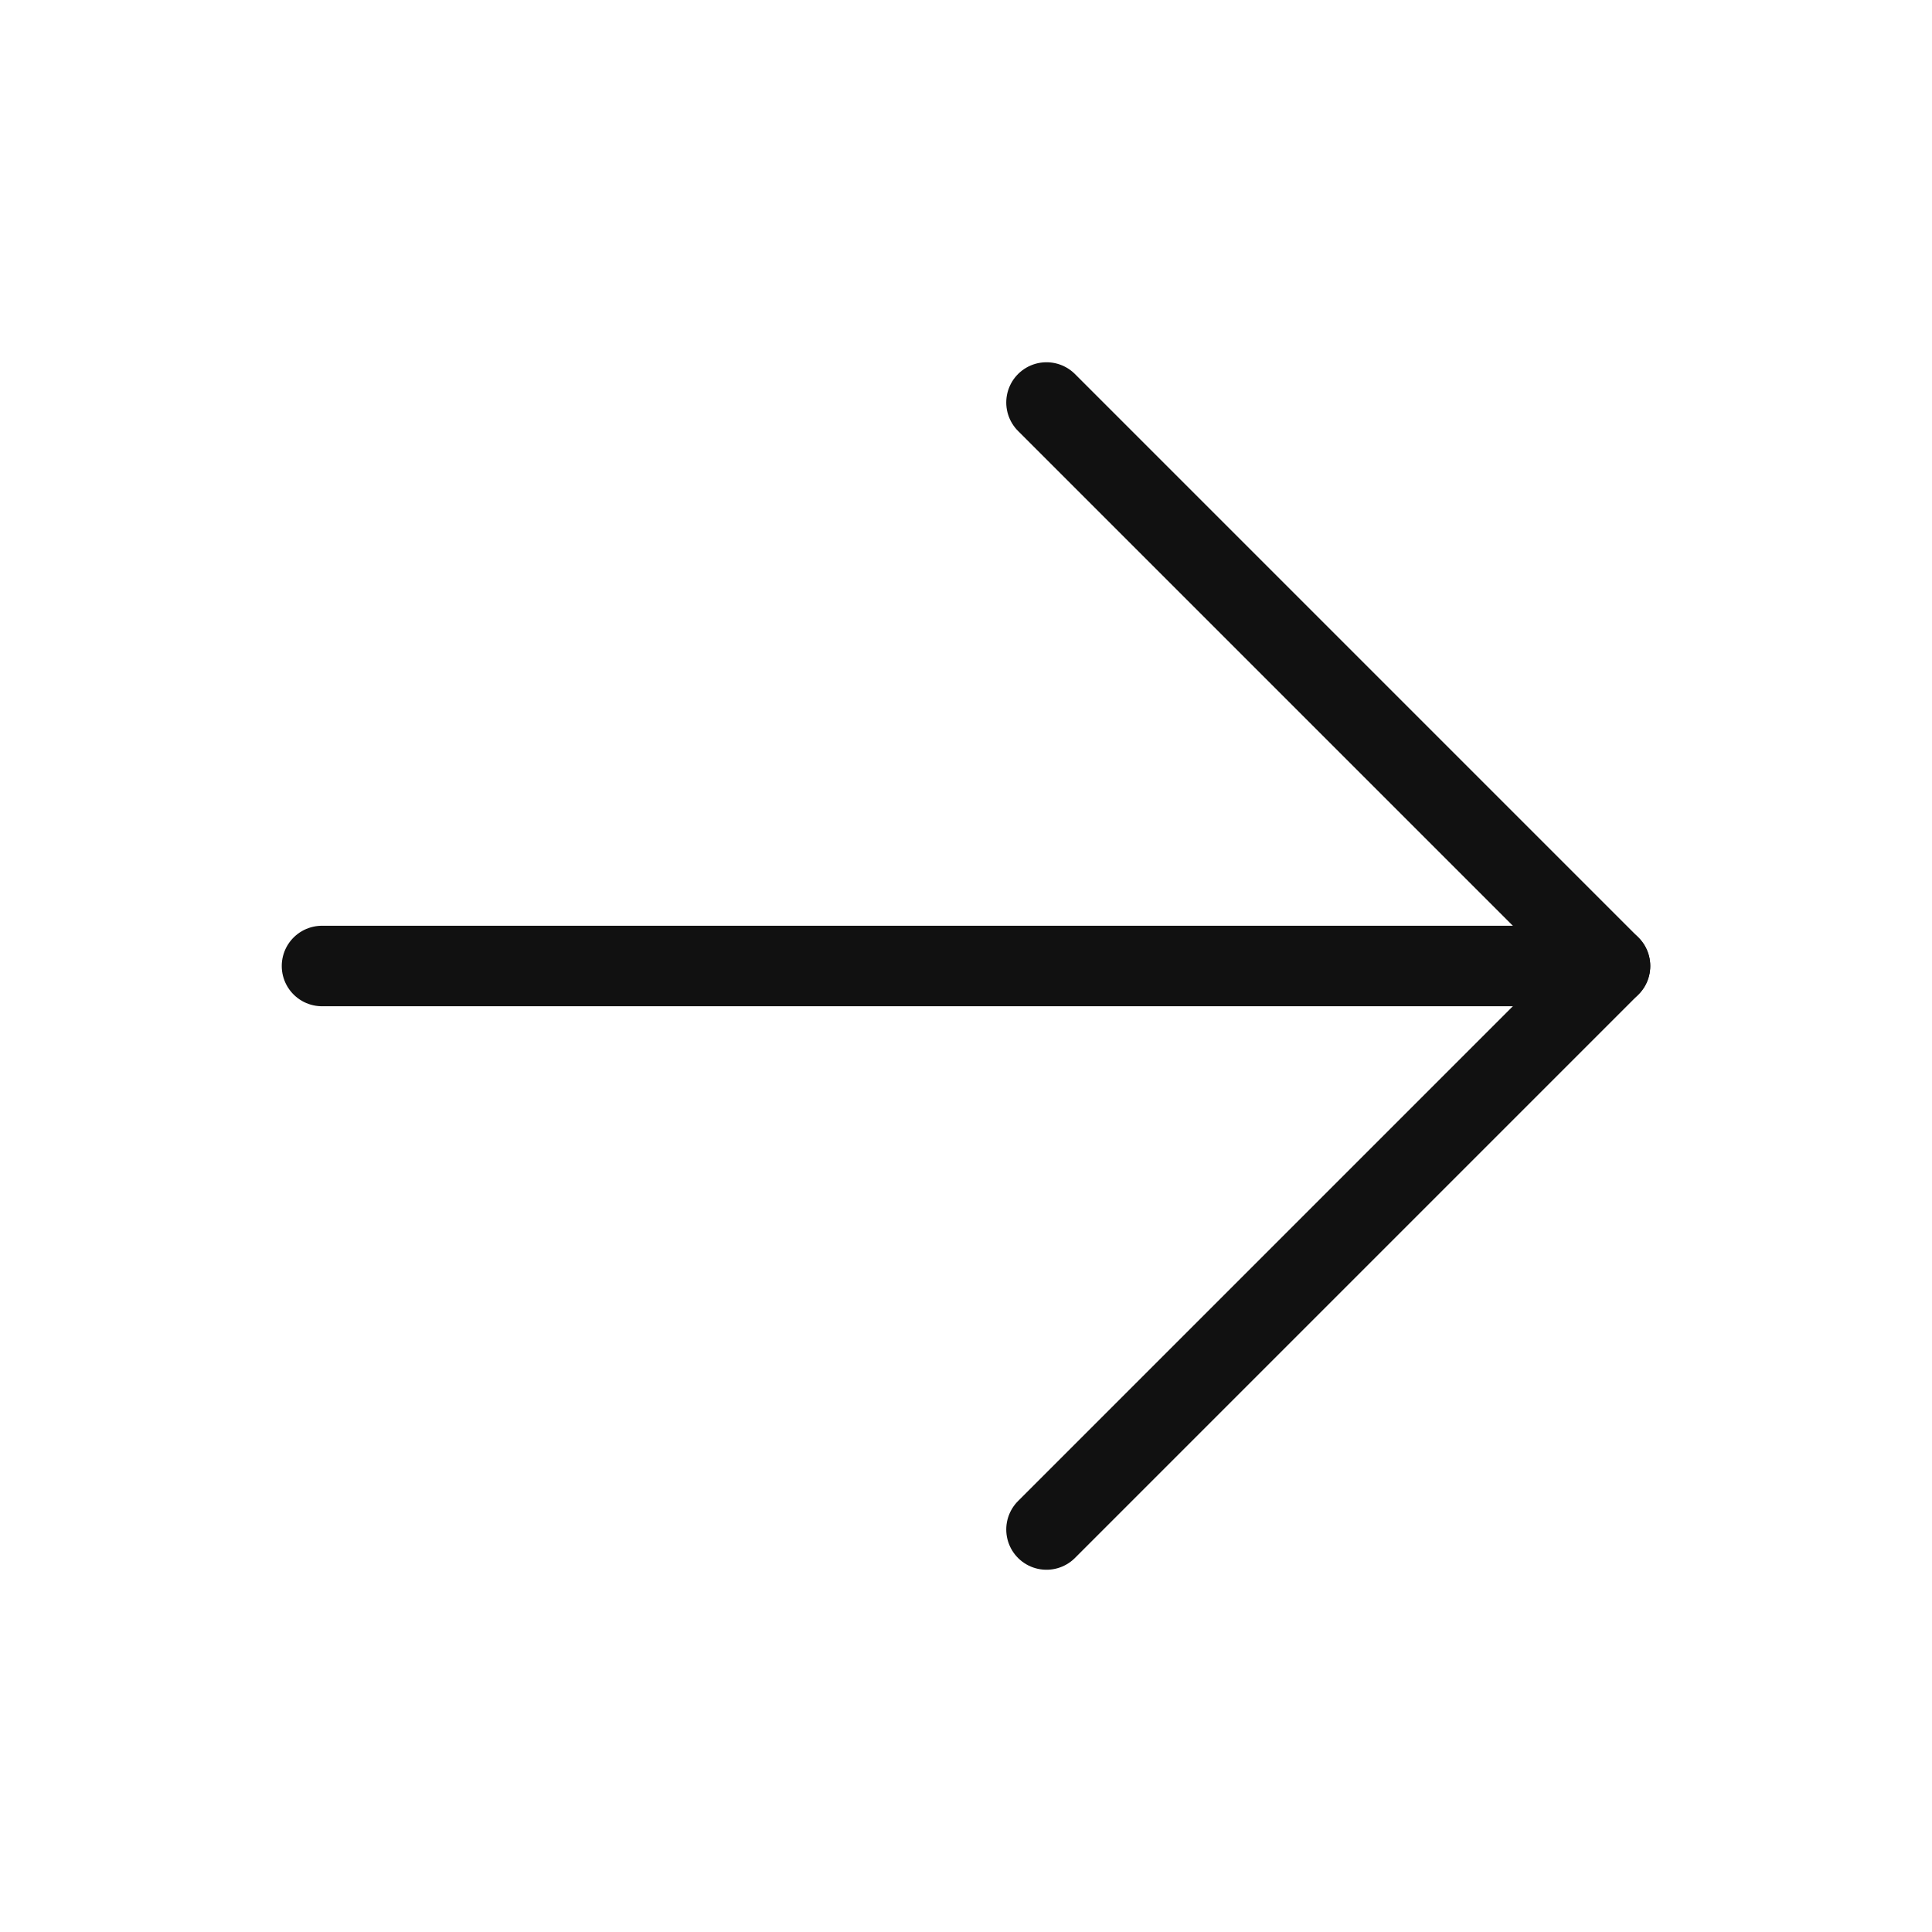
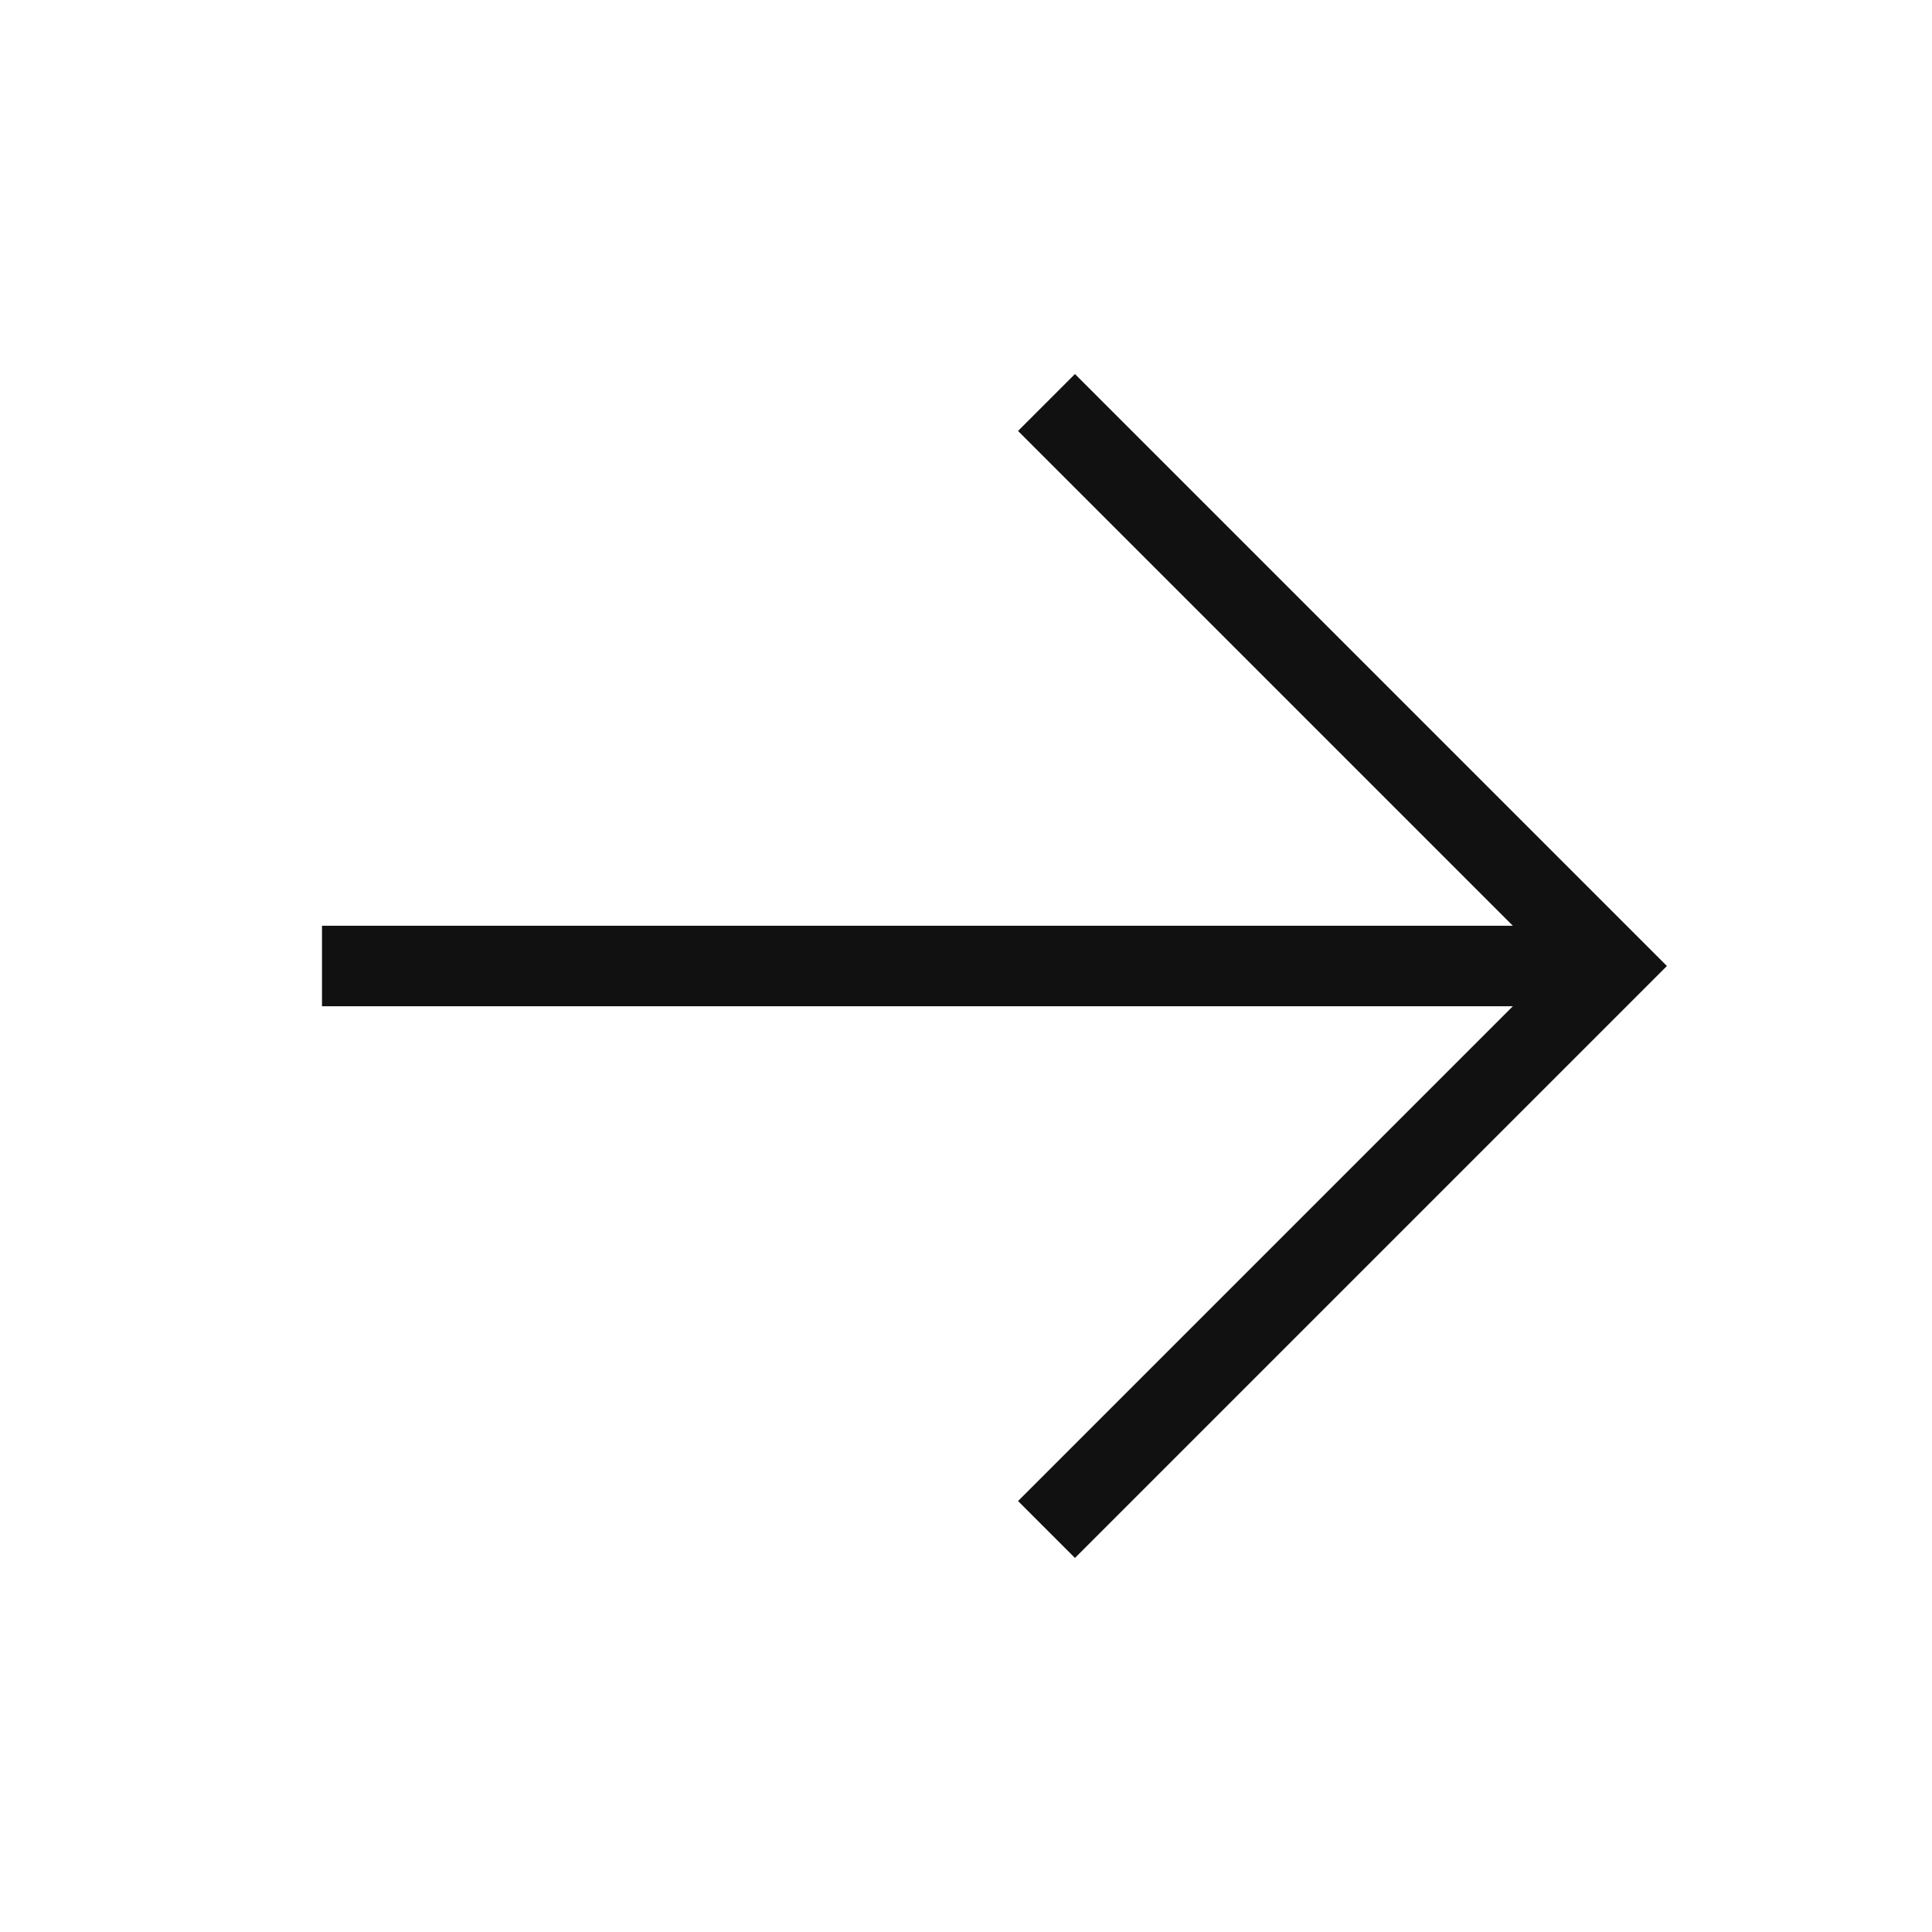
<svg xmlns="http://www.w3.org/2000/svg" width="24" height="24" viewBox="0 0 24 24" fill="none">
-   <path d="M4 12H20" stroke="#111111" strokeWidth="2" stroke-linecap="round" stroke-linejoin="round" />
-   <path d="M13 5L20 12L13 19" stroke="#111111" strokeWidth="2" stroke-linecap="round" stroke-linejoin="round" />
+   <path d="M4 12H20" stroke="#111111" strokeWidth="2" strokeLineCap="round" strokeLineJoin="round" />
+   <path d="M13 5L20 12L13 19" stroke="#111111" strokeWidth="2" strokeLineCap="round" strokeLineJoin="round" />
</svg>
